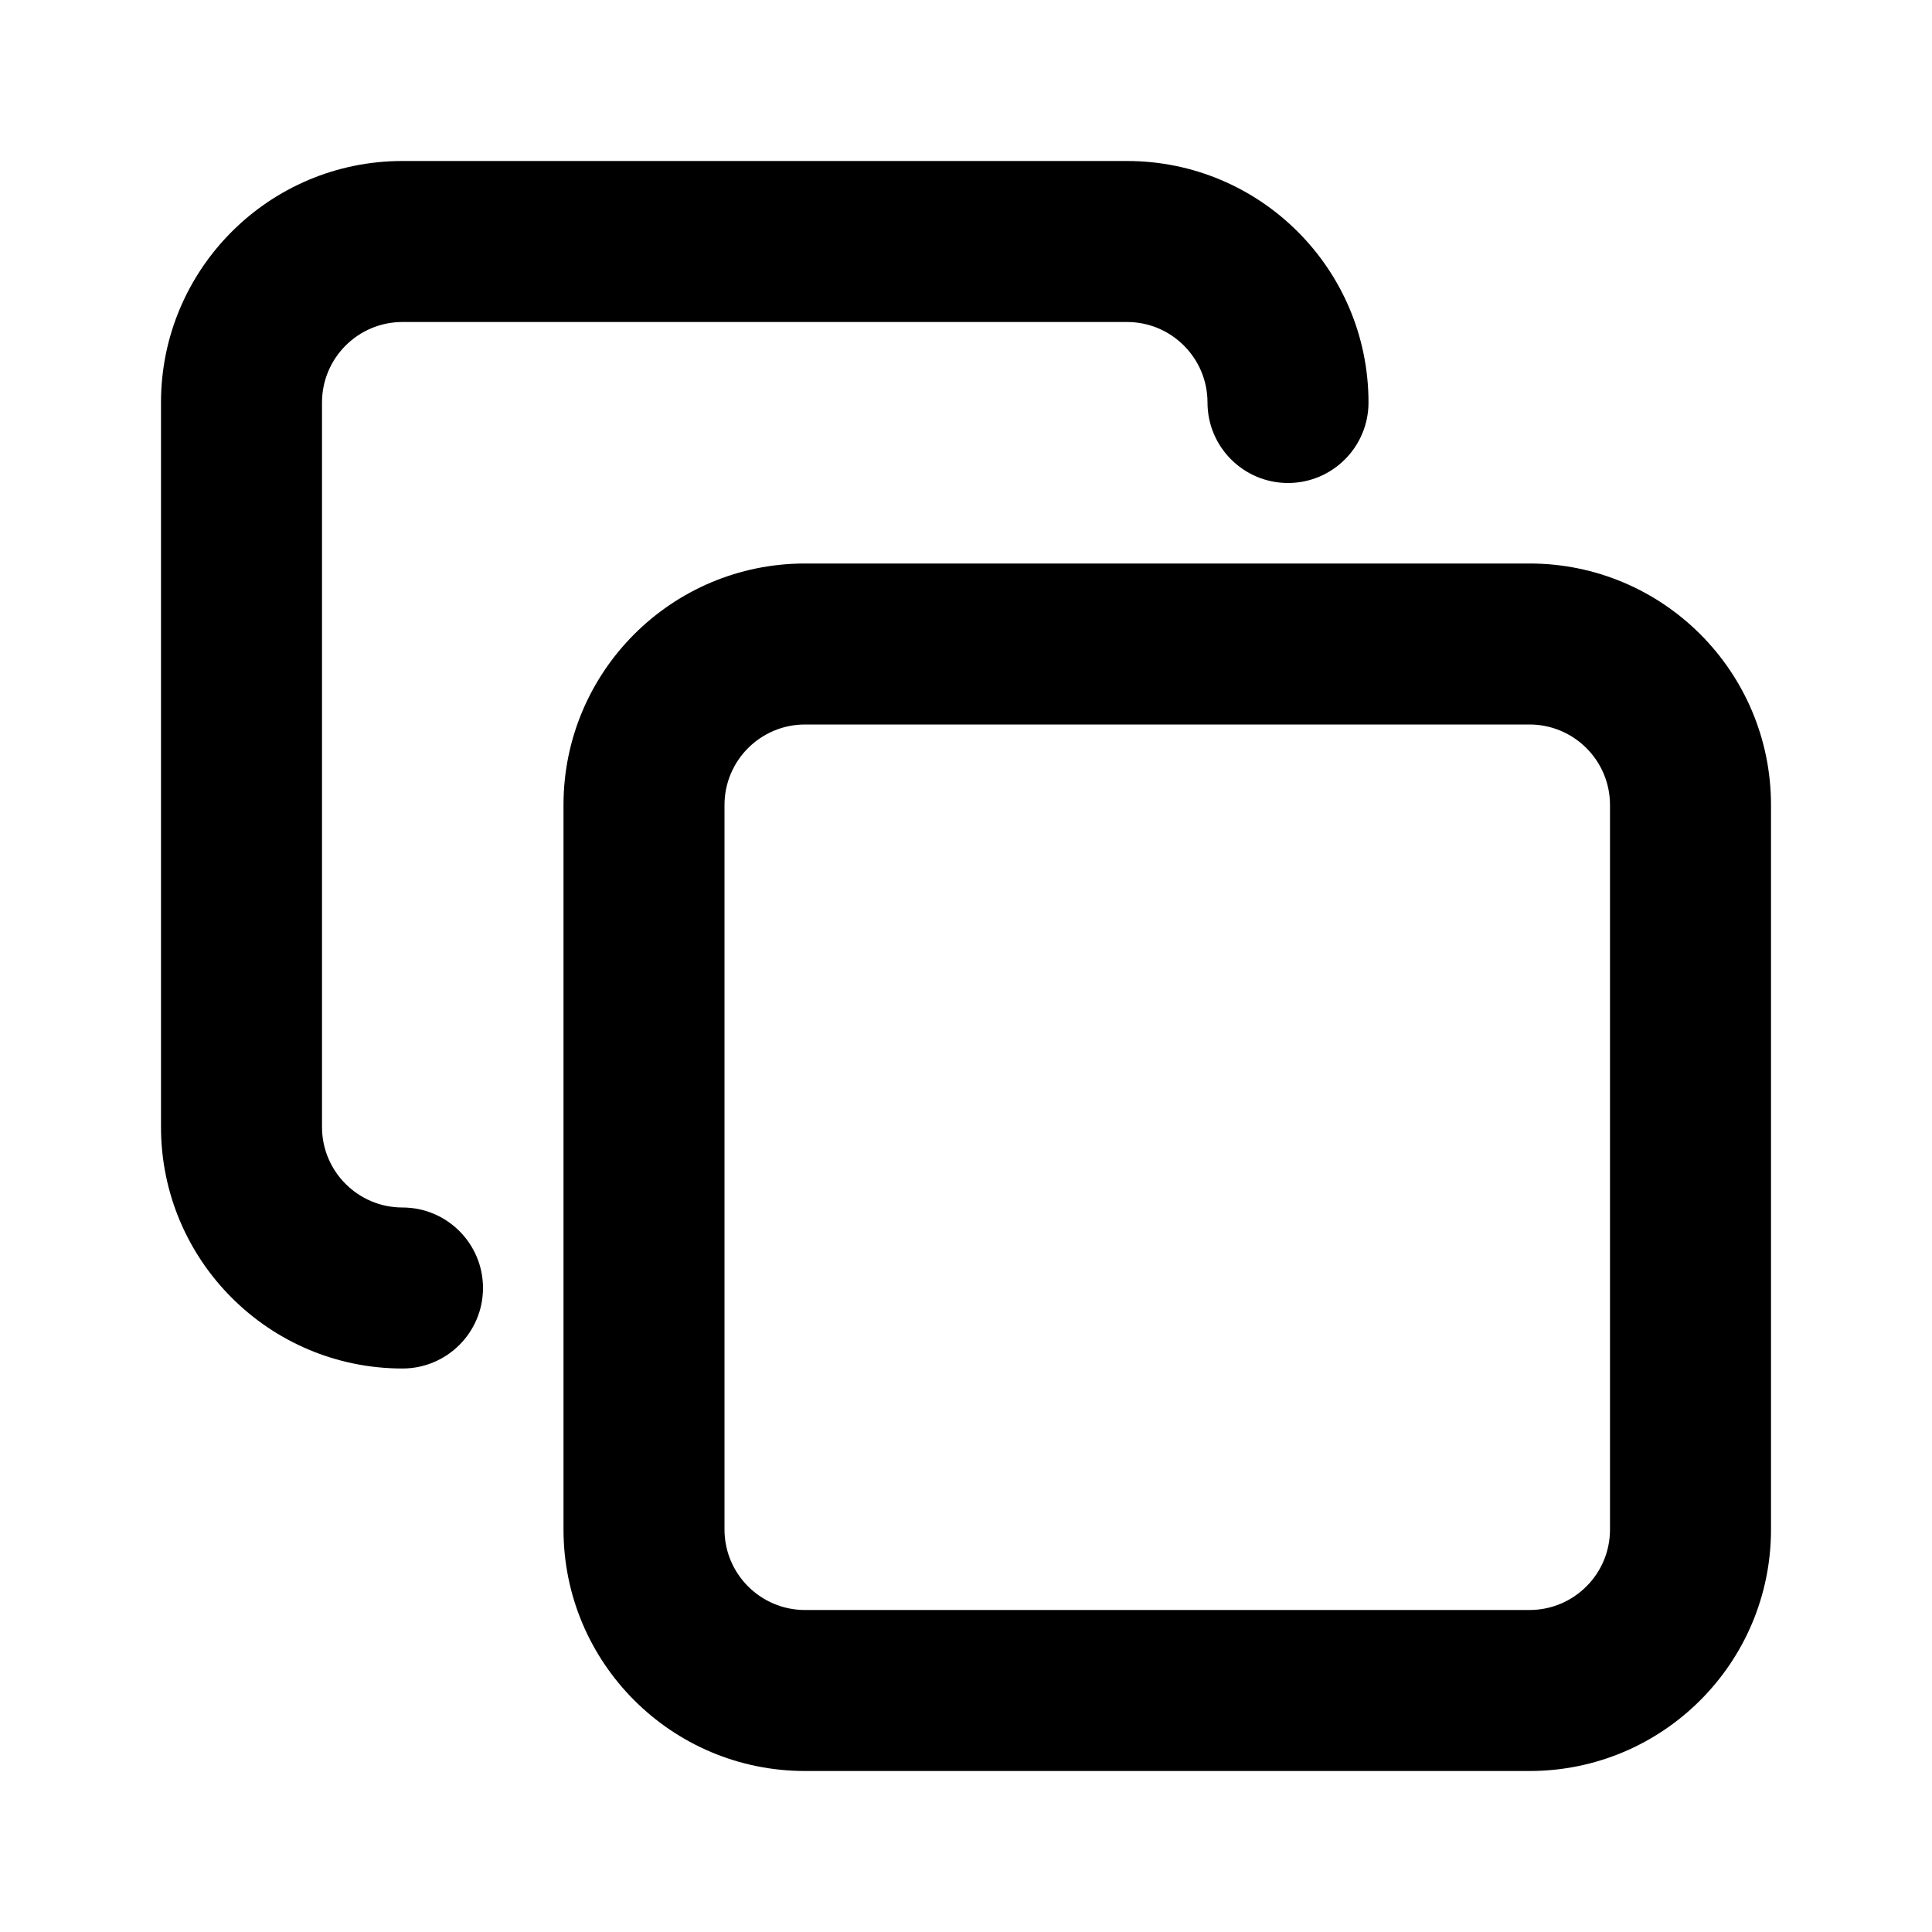
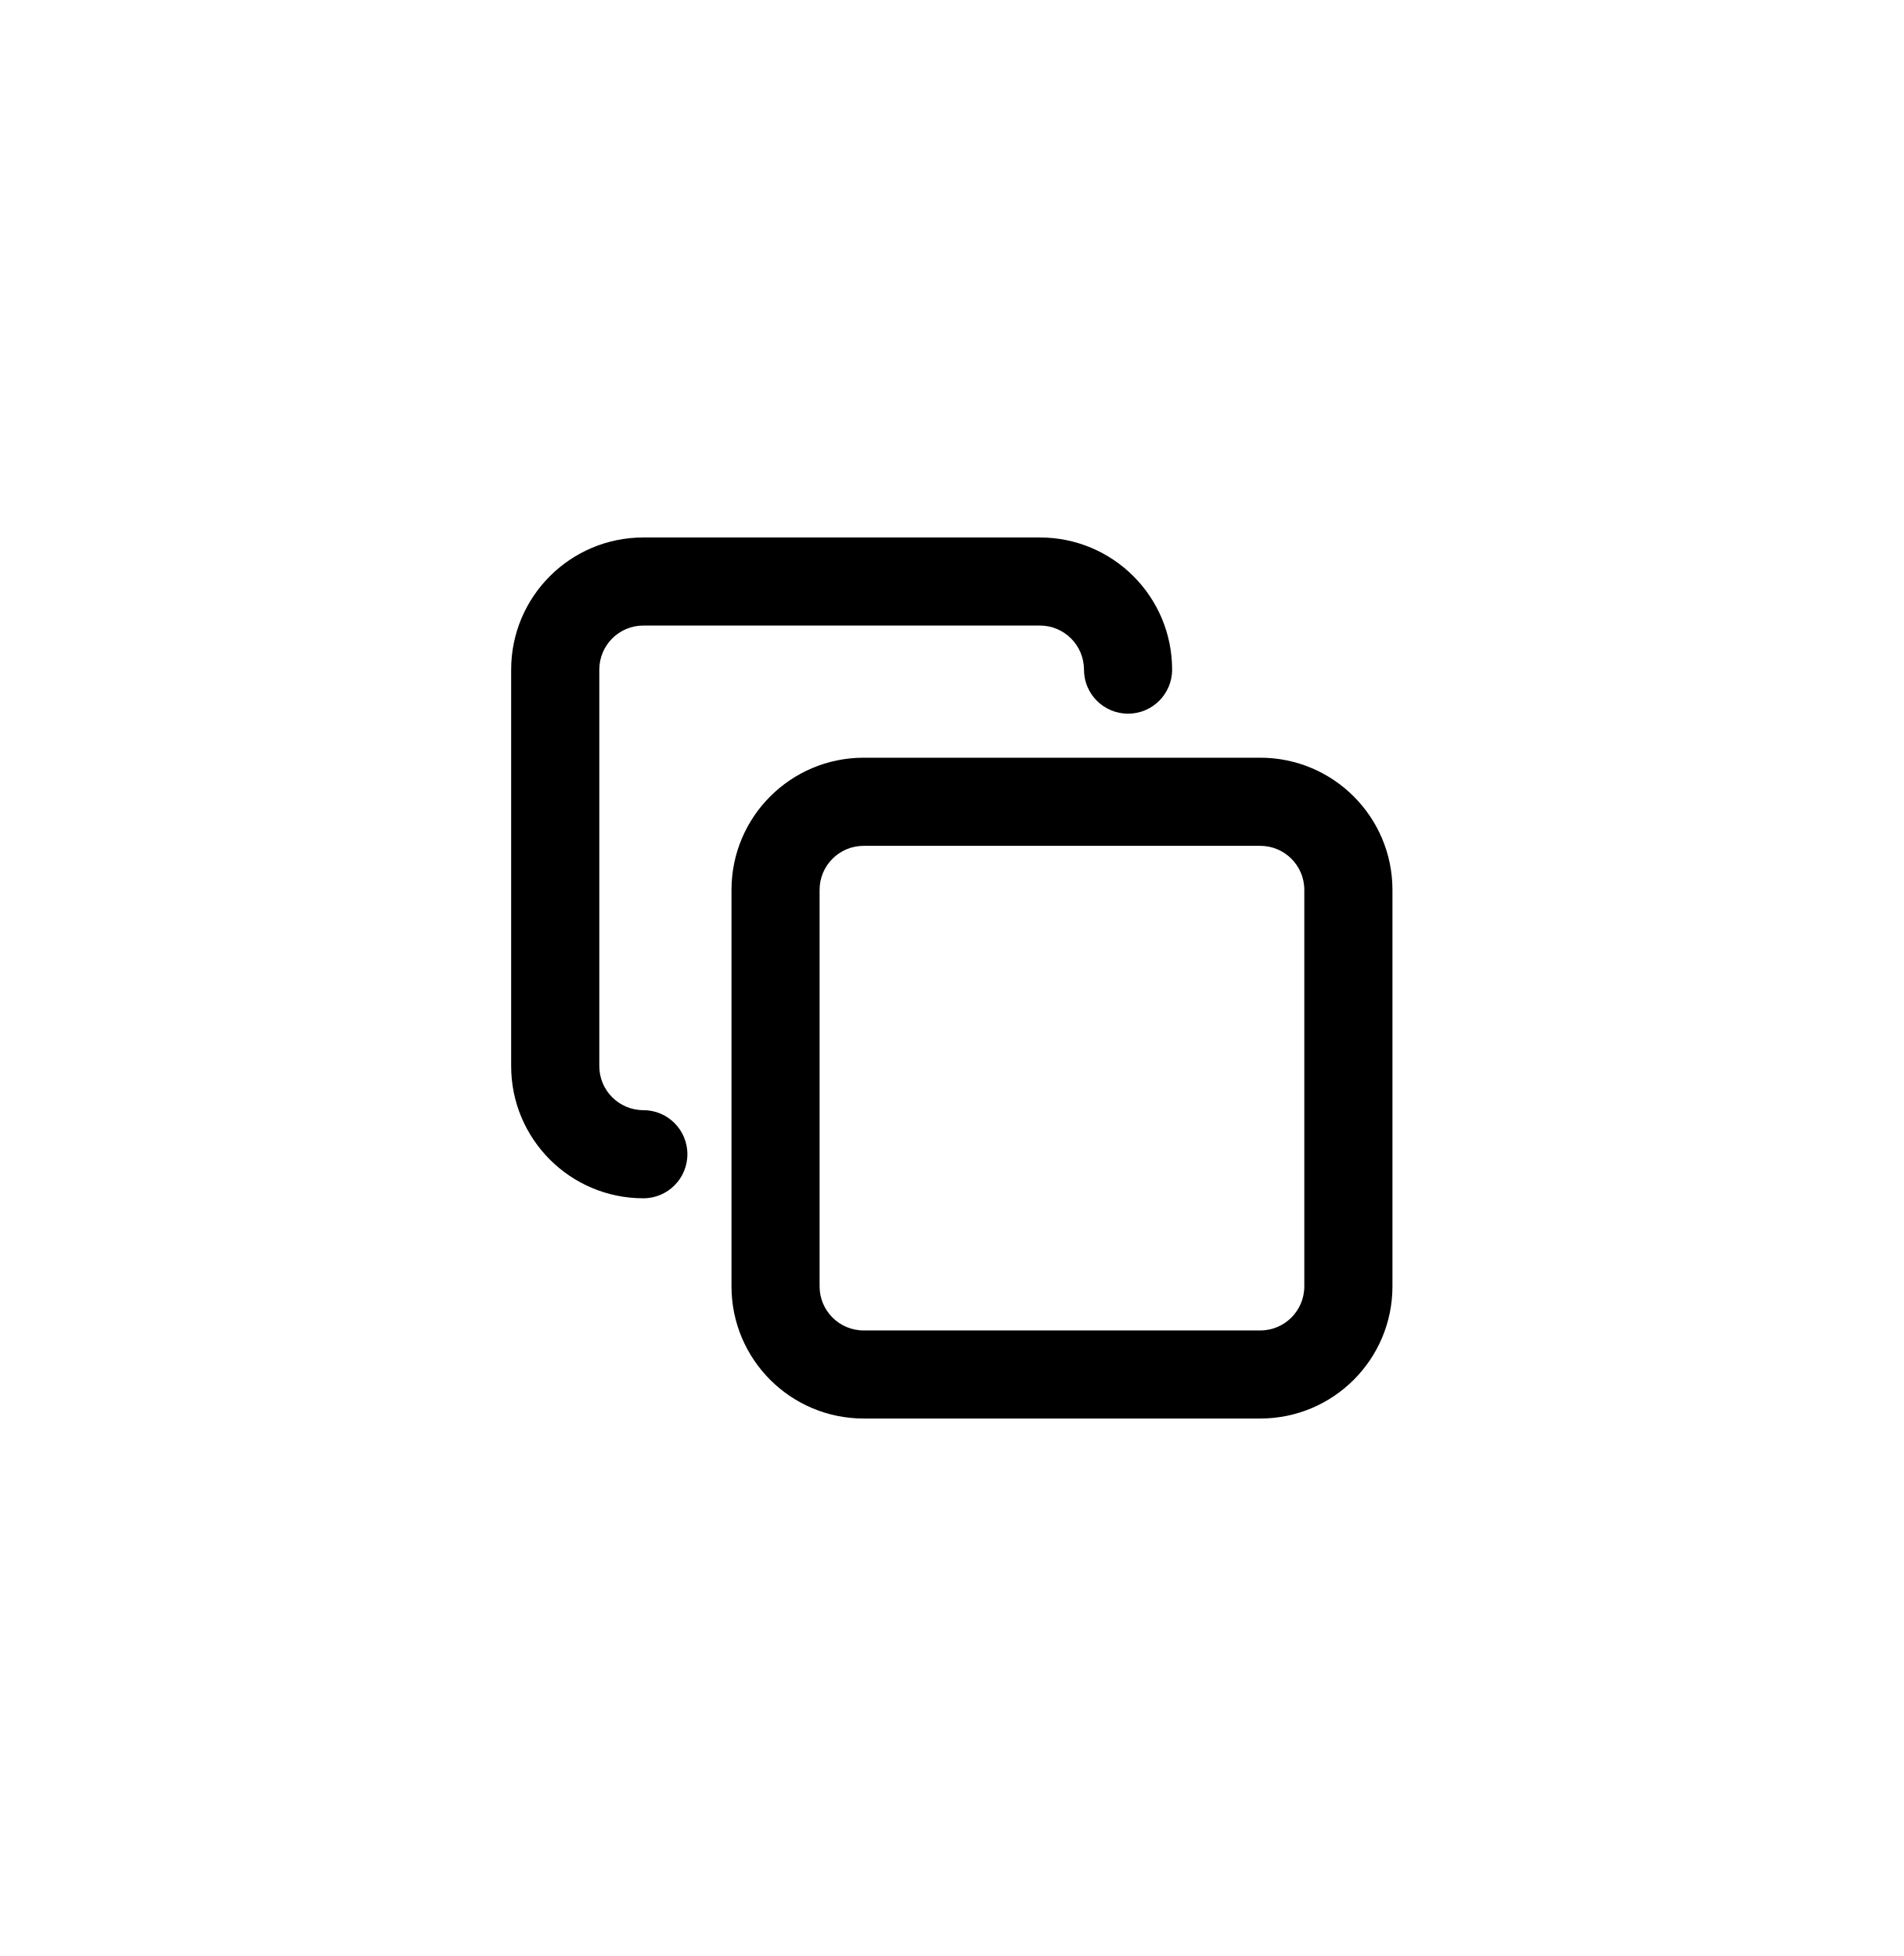
- <svg xmlns="http://www.w3.org/2000/svg" width="24" height="24" viewBox="0 0 24 24">
-   <path fill-rule="evenodd" clip-rule="evenodd" d="M10 9C9.448 9 9 9.448 9 10V19C9 19.552 9.448 20 10 20H19C19.552 20 20 19.552 20 19V10C20 9.448 19.552 9 19 9H10ZM7 10C7 8.343 8.343 7 10 7H19C20.657 7 22 8.343 22 10V19C22 20.657 20.657 22 19 22H10C8.343 22 7 20.657 7 19V10Z" />
-   <path fill-rule="evenodd" clip-rule="evenodd" d="M5 4C4.448 4 4 4.448 4 5V14C4 14.552 4.448 15 5 15C5.552 15 6 15.448 6 16C6 16.552 5.552 17 5 17C3.343 17 2 15.657 2 14V5C2 3.343 3.343 2 5 2H14C15.657 2 17 3.343 17 5C17 5.552 16.552 6 16 6C15.448 6 15 5.552 15 5C15 4.448 14.552 4 14 4H5Z" />
+ <svg xmlns="http://www.w3.org/2000/svg" width="36" height="37" viewBox="0 0 36 37">
+   <path fill-rule="evenodd" clip-rule="evenodd" d="M16.334 16C15.873 16 15.5 16.373 15.5 16.833V24.333C15.5 24.794 15.873 25.167 16.334 25.167H23.834C24.294 25.167 24.667 24.794 24.667 24.333V16.833C24.667 16.373 24.294 16 23.834 16H16.334ZM13.834 16.833C13.834 15.453 14.953 14.333 16.334 14.333H23.834C25.214 14.333 26.334 15.453 26.334 16.833V24.333C26.334 25.714 25.214 26.833 23.834 26.833H16.334C14.953 26.833 13.834 25.714 13.834 24.333V16.833Z" />
+   <path fill-rule="evenodd" clip-rule="evenodd" d="M12.167 11.833C11.707 11.833 11.334 12.207 11.334 12.667V20.167C11.334 20.627 11.707 21 12.167 21C12.627 21 13 21.373 13 21.833C13 22.294 12.627 22.667 12.167 22.667C10.786 22.667 9.667 21.547 9.667 20.167V12.667C9.667 11.286 10.786 10.167 12.167 10.167H19.667C21.048 10.167 22.167 11.286 22.167 12.667C22.167 13.127 21.794 13.5 21.334 13.5C20.873 13.5 20.5 13.127 20.5 12.667C20.5 12.207 20.127 11.833 19.667 11.833H12.167Z" />
</svg>
